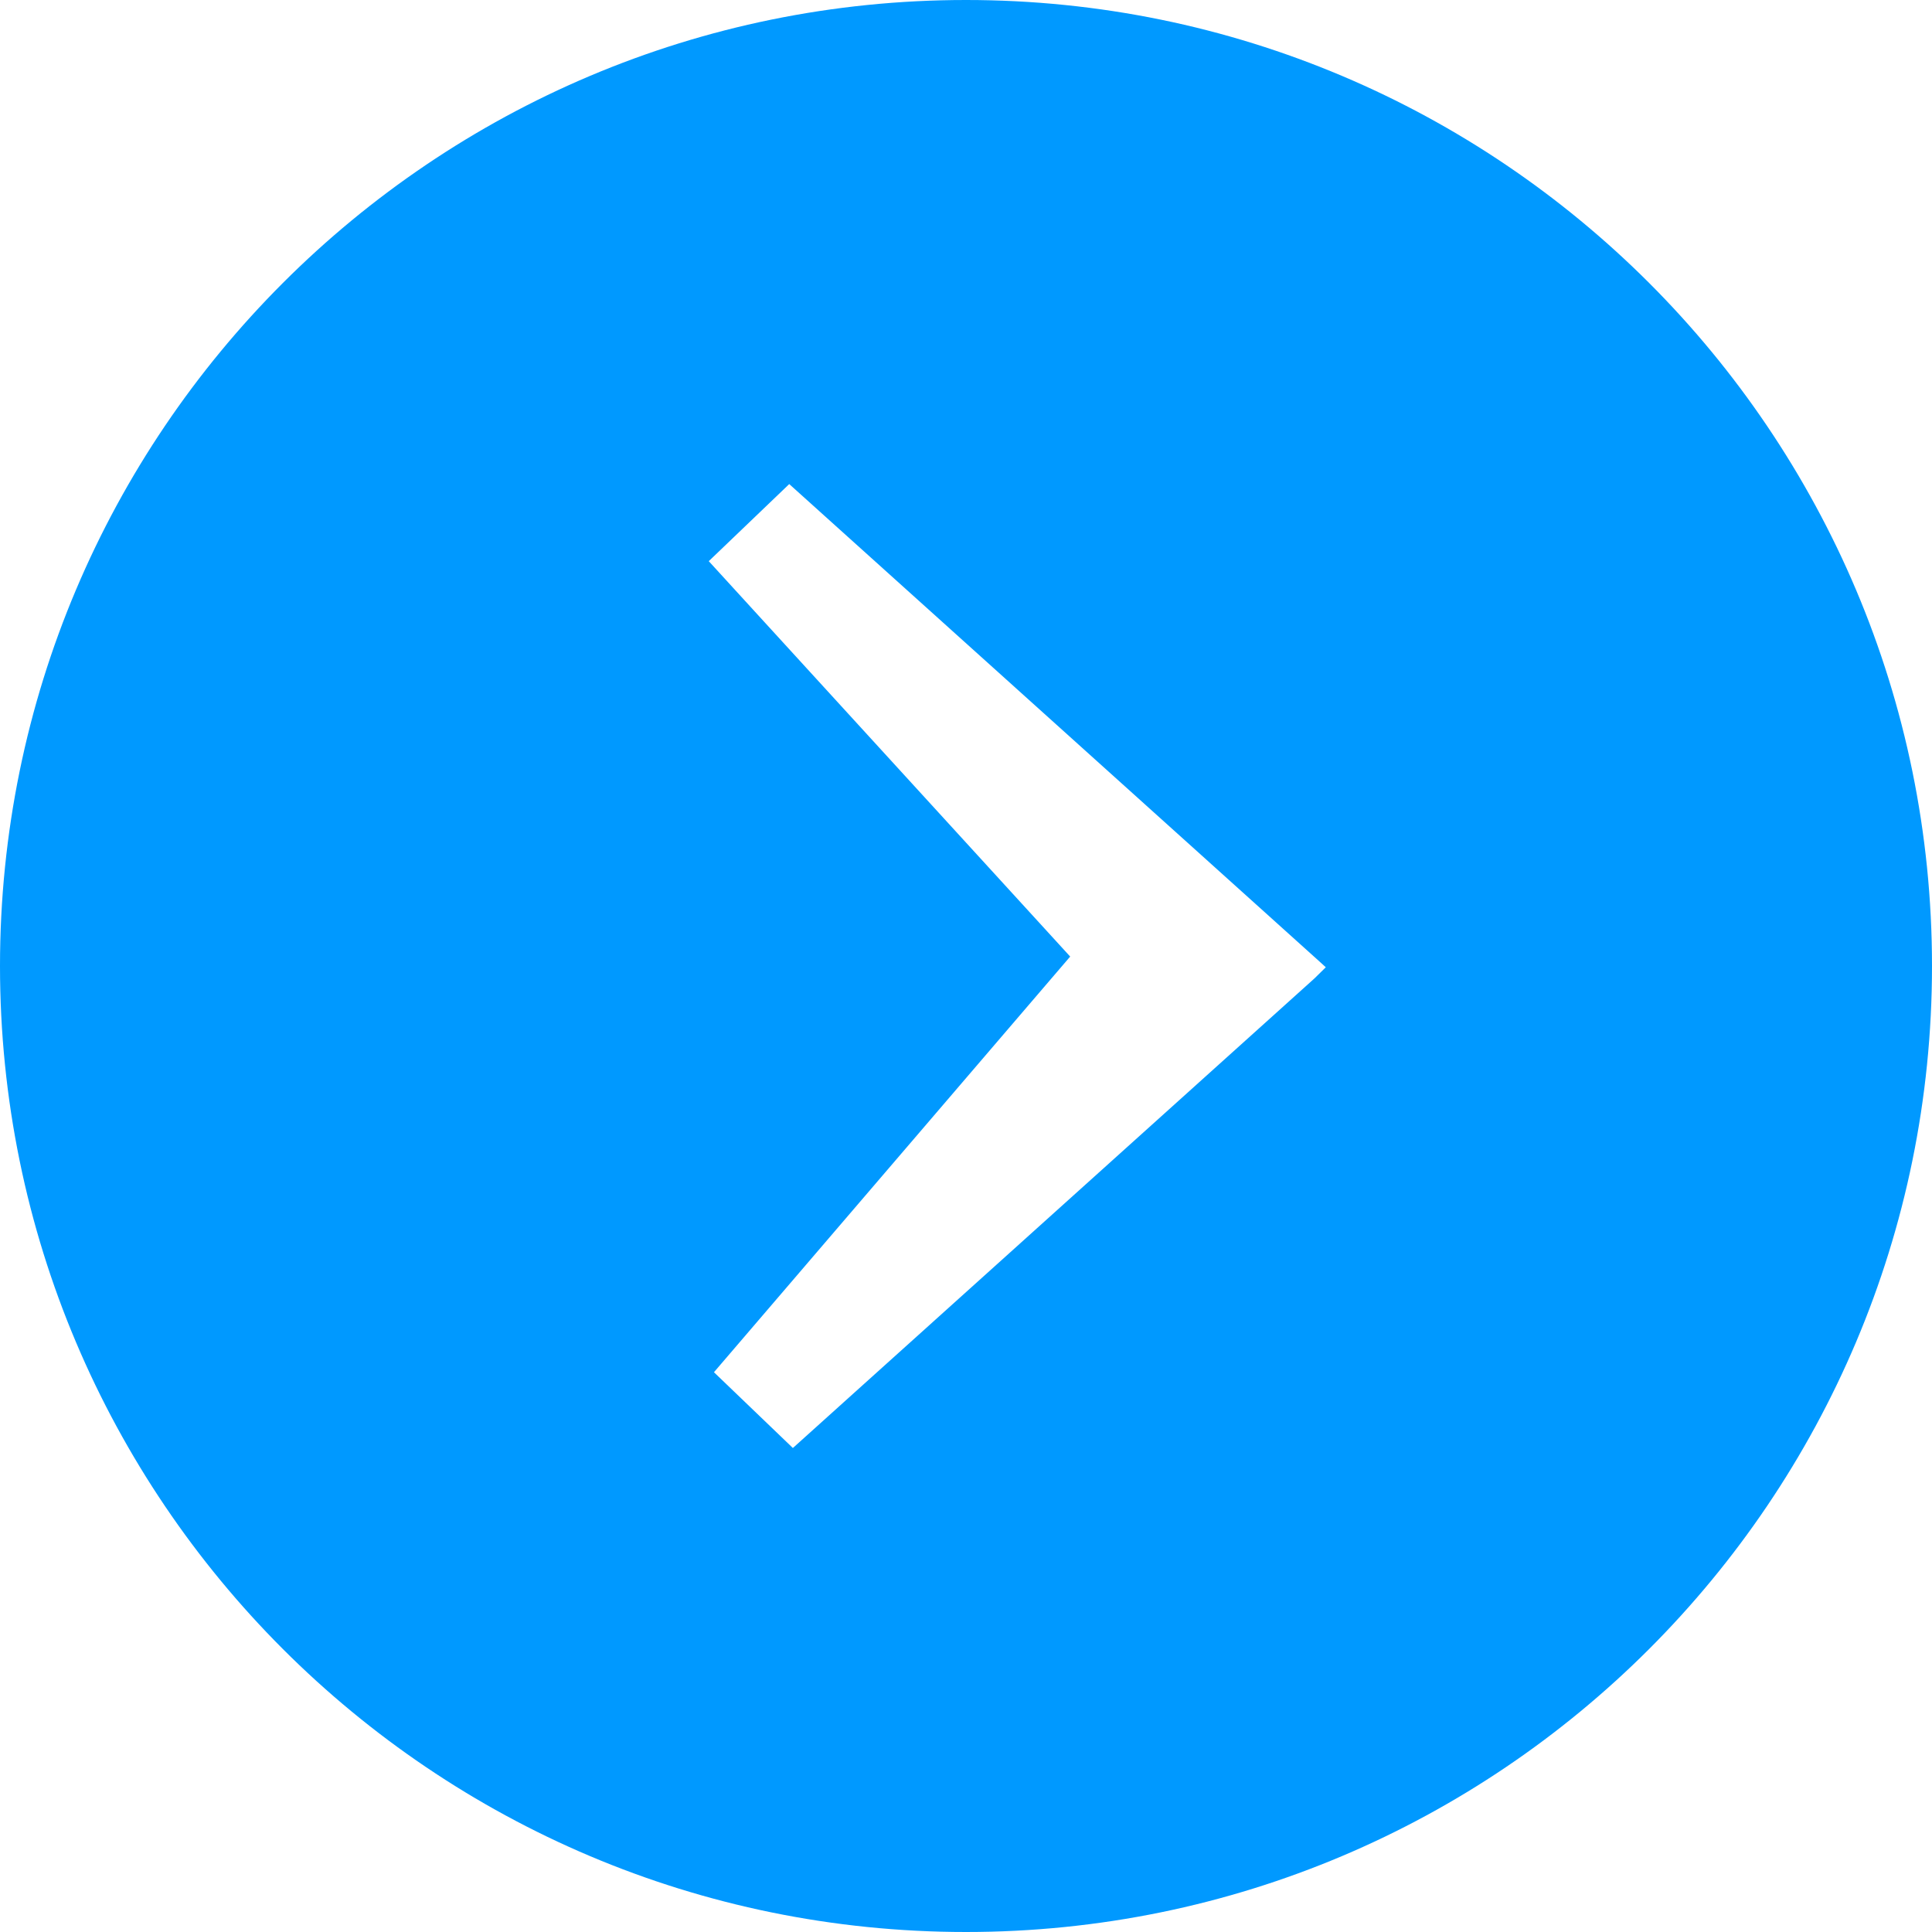
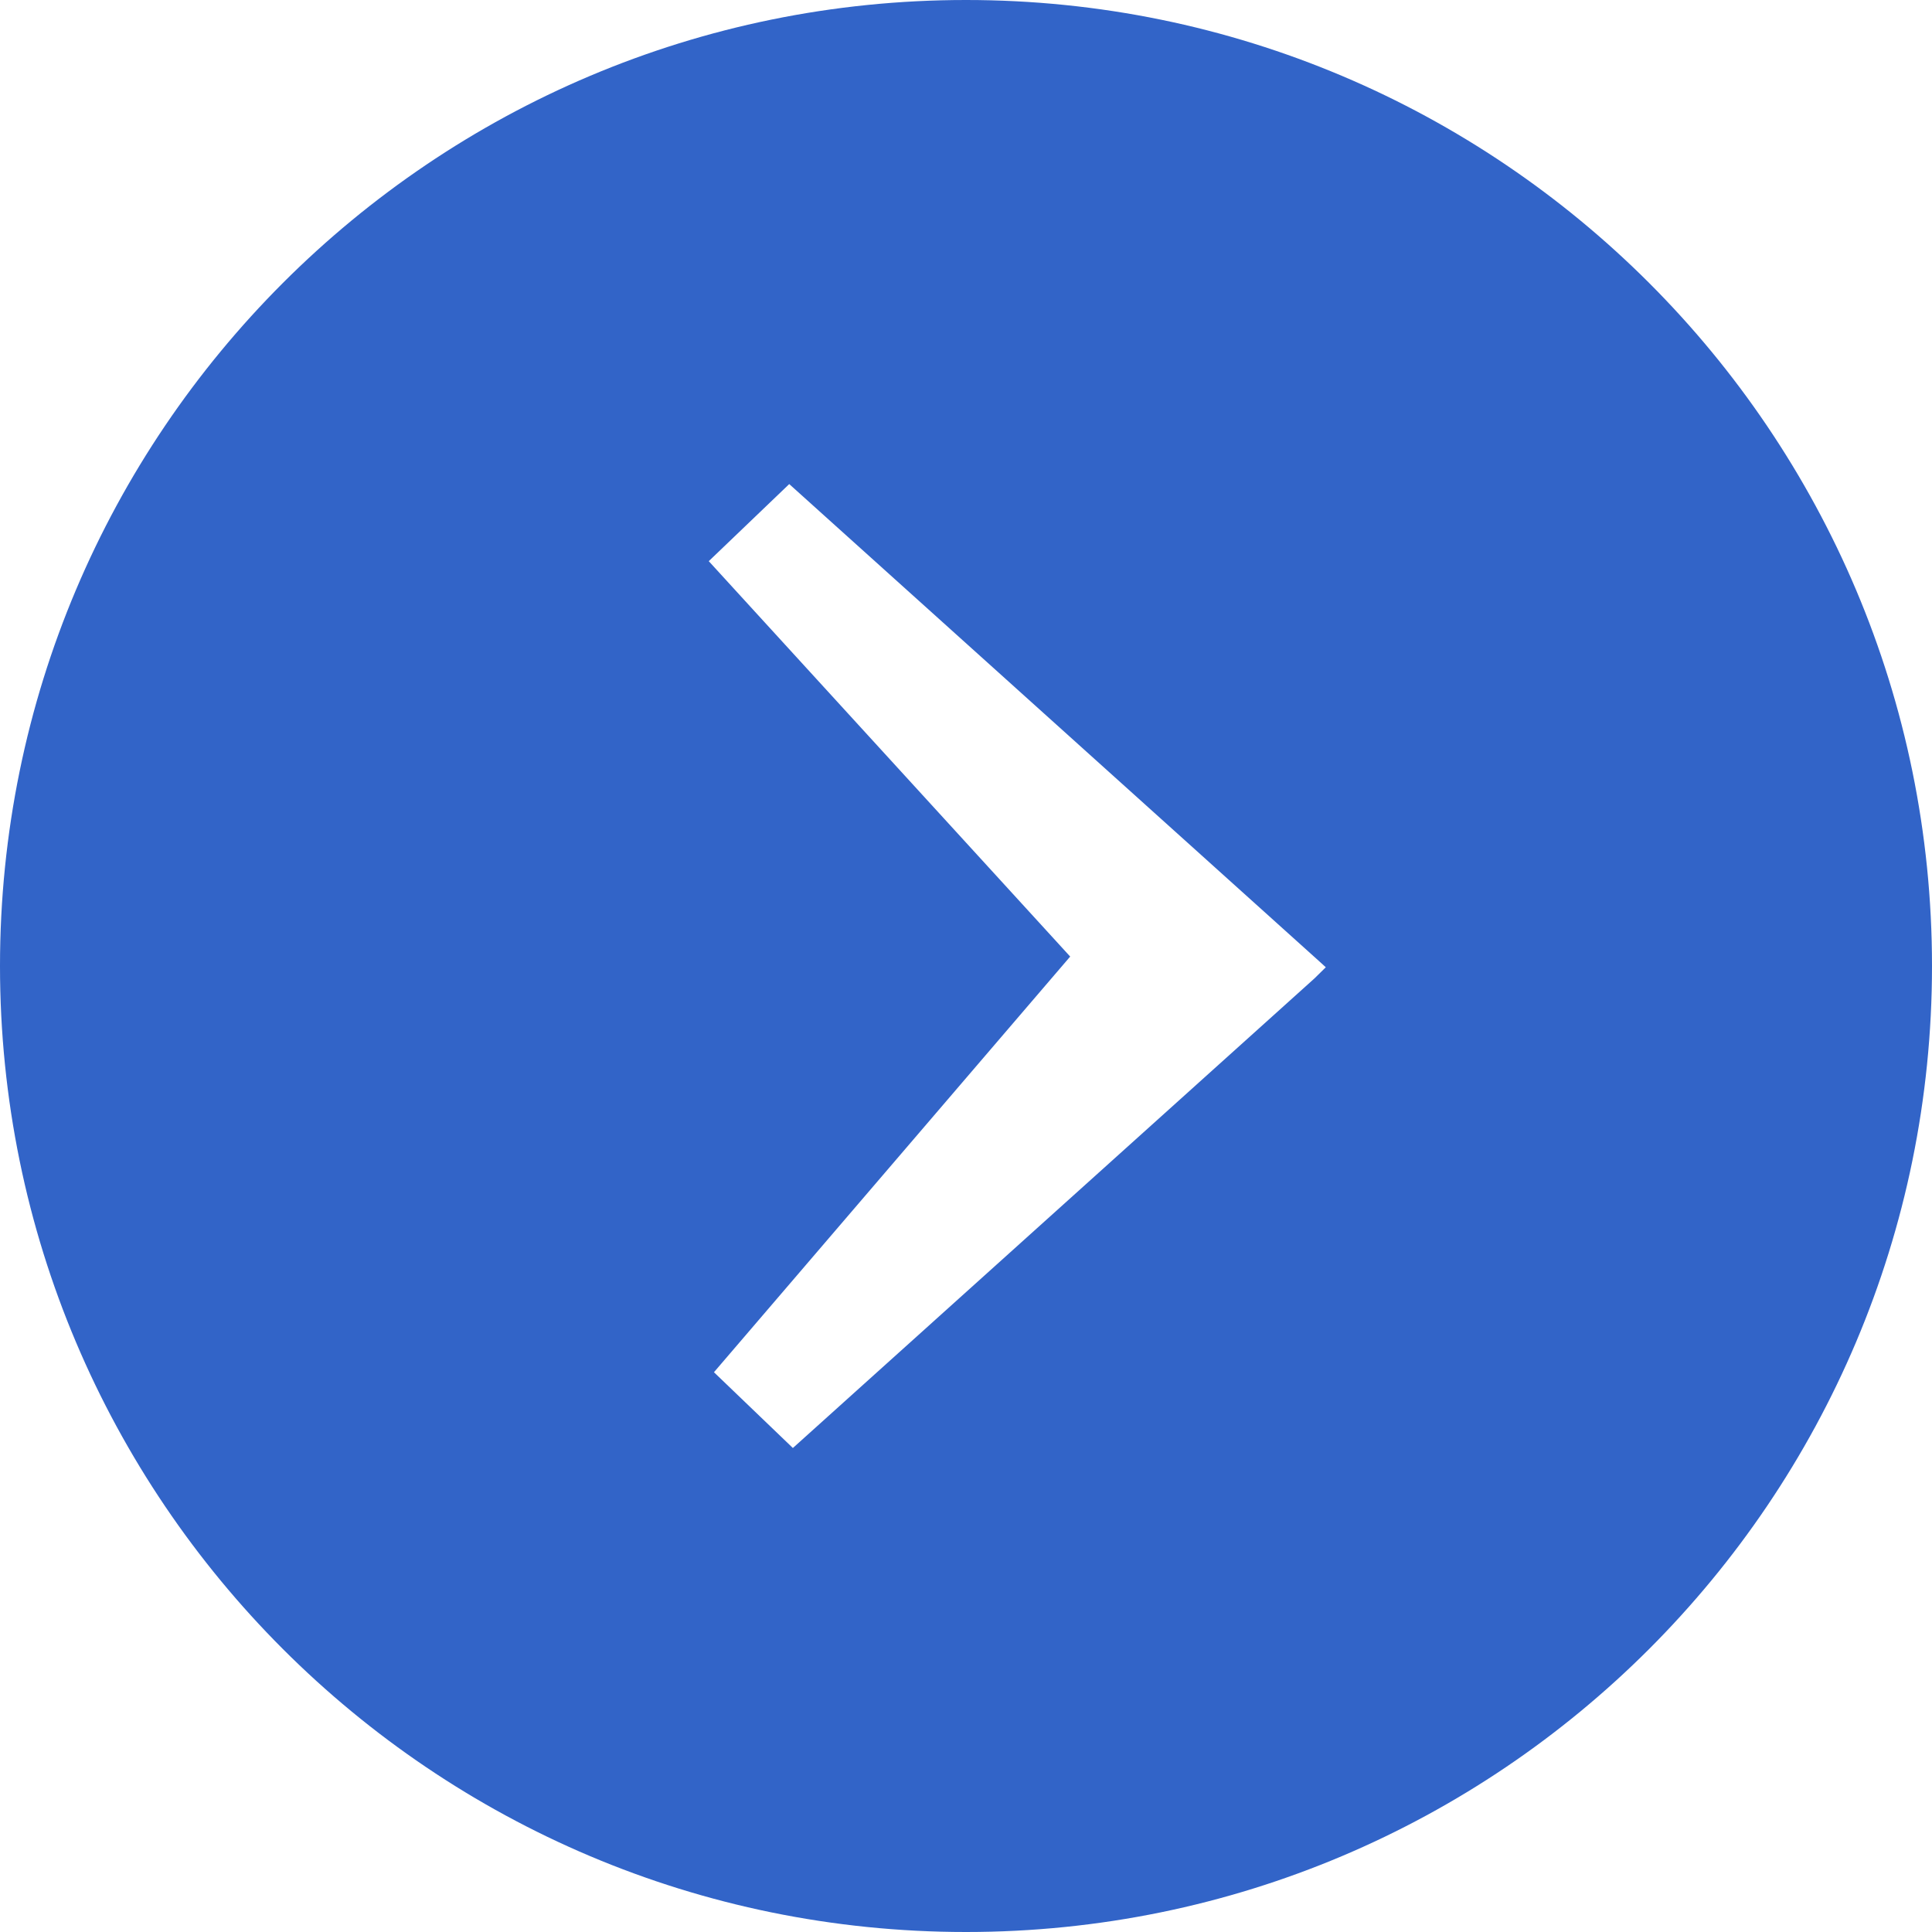
<svg xmlns="http://www.w3.org/2000/svg" viewBox="0 0 1024 1024">
-   <path d="M512,0C229.24,0,0,229.2,0,512s229.24,512,512,512,512-229.2,512-512S794.8,0,512,0ZM696.65,518.62,420.24,767.47l-41.83-40.16L567.22,507,375.66,297.43l42.65-40.86,281.1,253.1,3.29,3Z" style="fill:#09f;fill-rule:evenodd" />
+   <path d="M512,0C229.24,0,0,229.2,0,512s229.24,512,512,512,512-229.2,512-512S794.8,0,512,0ZM696.65,518.62,420.24,767.47l-41.83-40.16L567.22,507,375.66,297.43l42.65-40.86,281.1,253.1,3.29,3Z" style="fill:#3264c8;fill-rule:evenodd" />
</svg>
